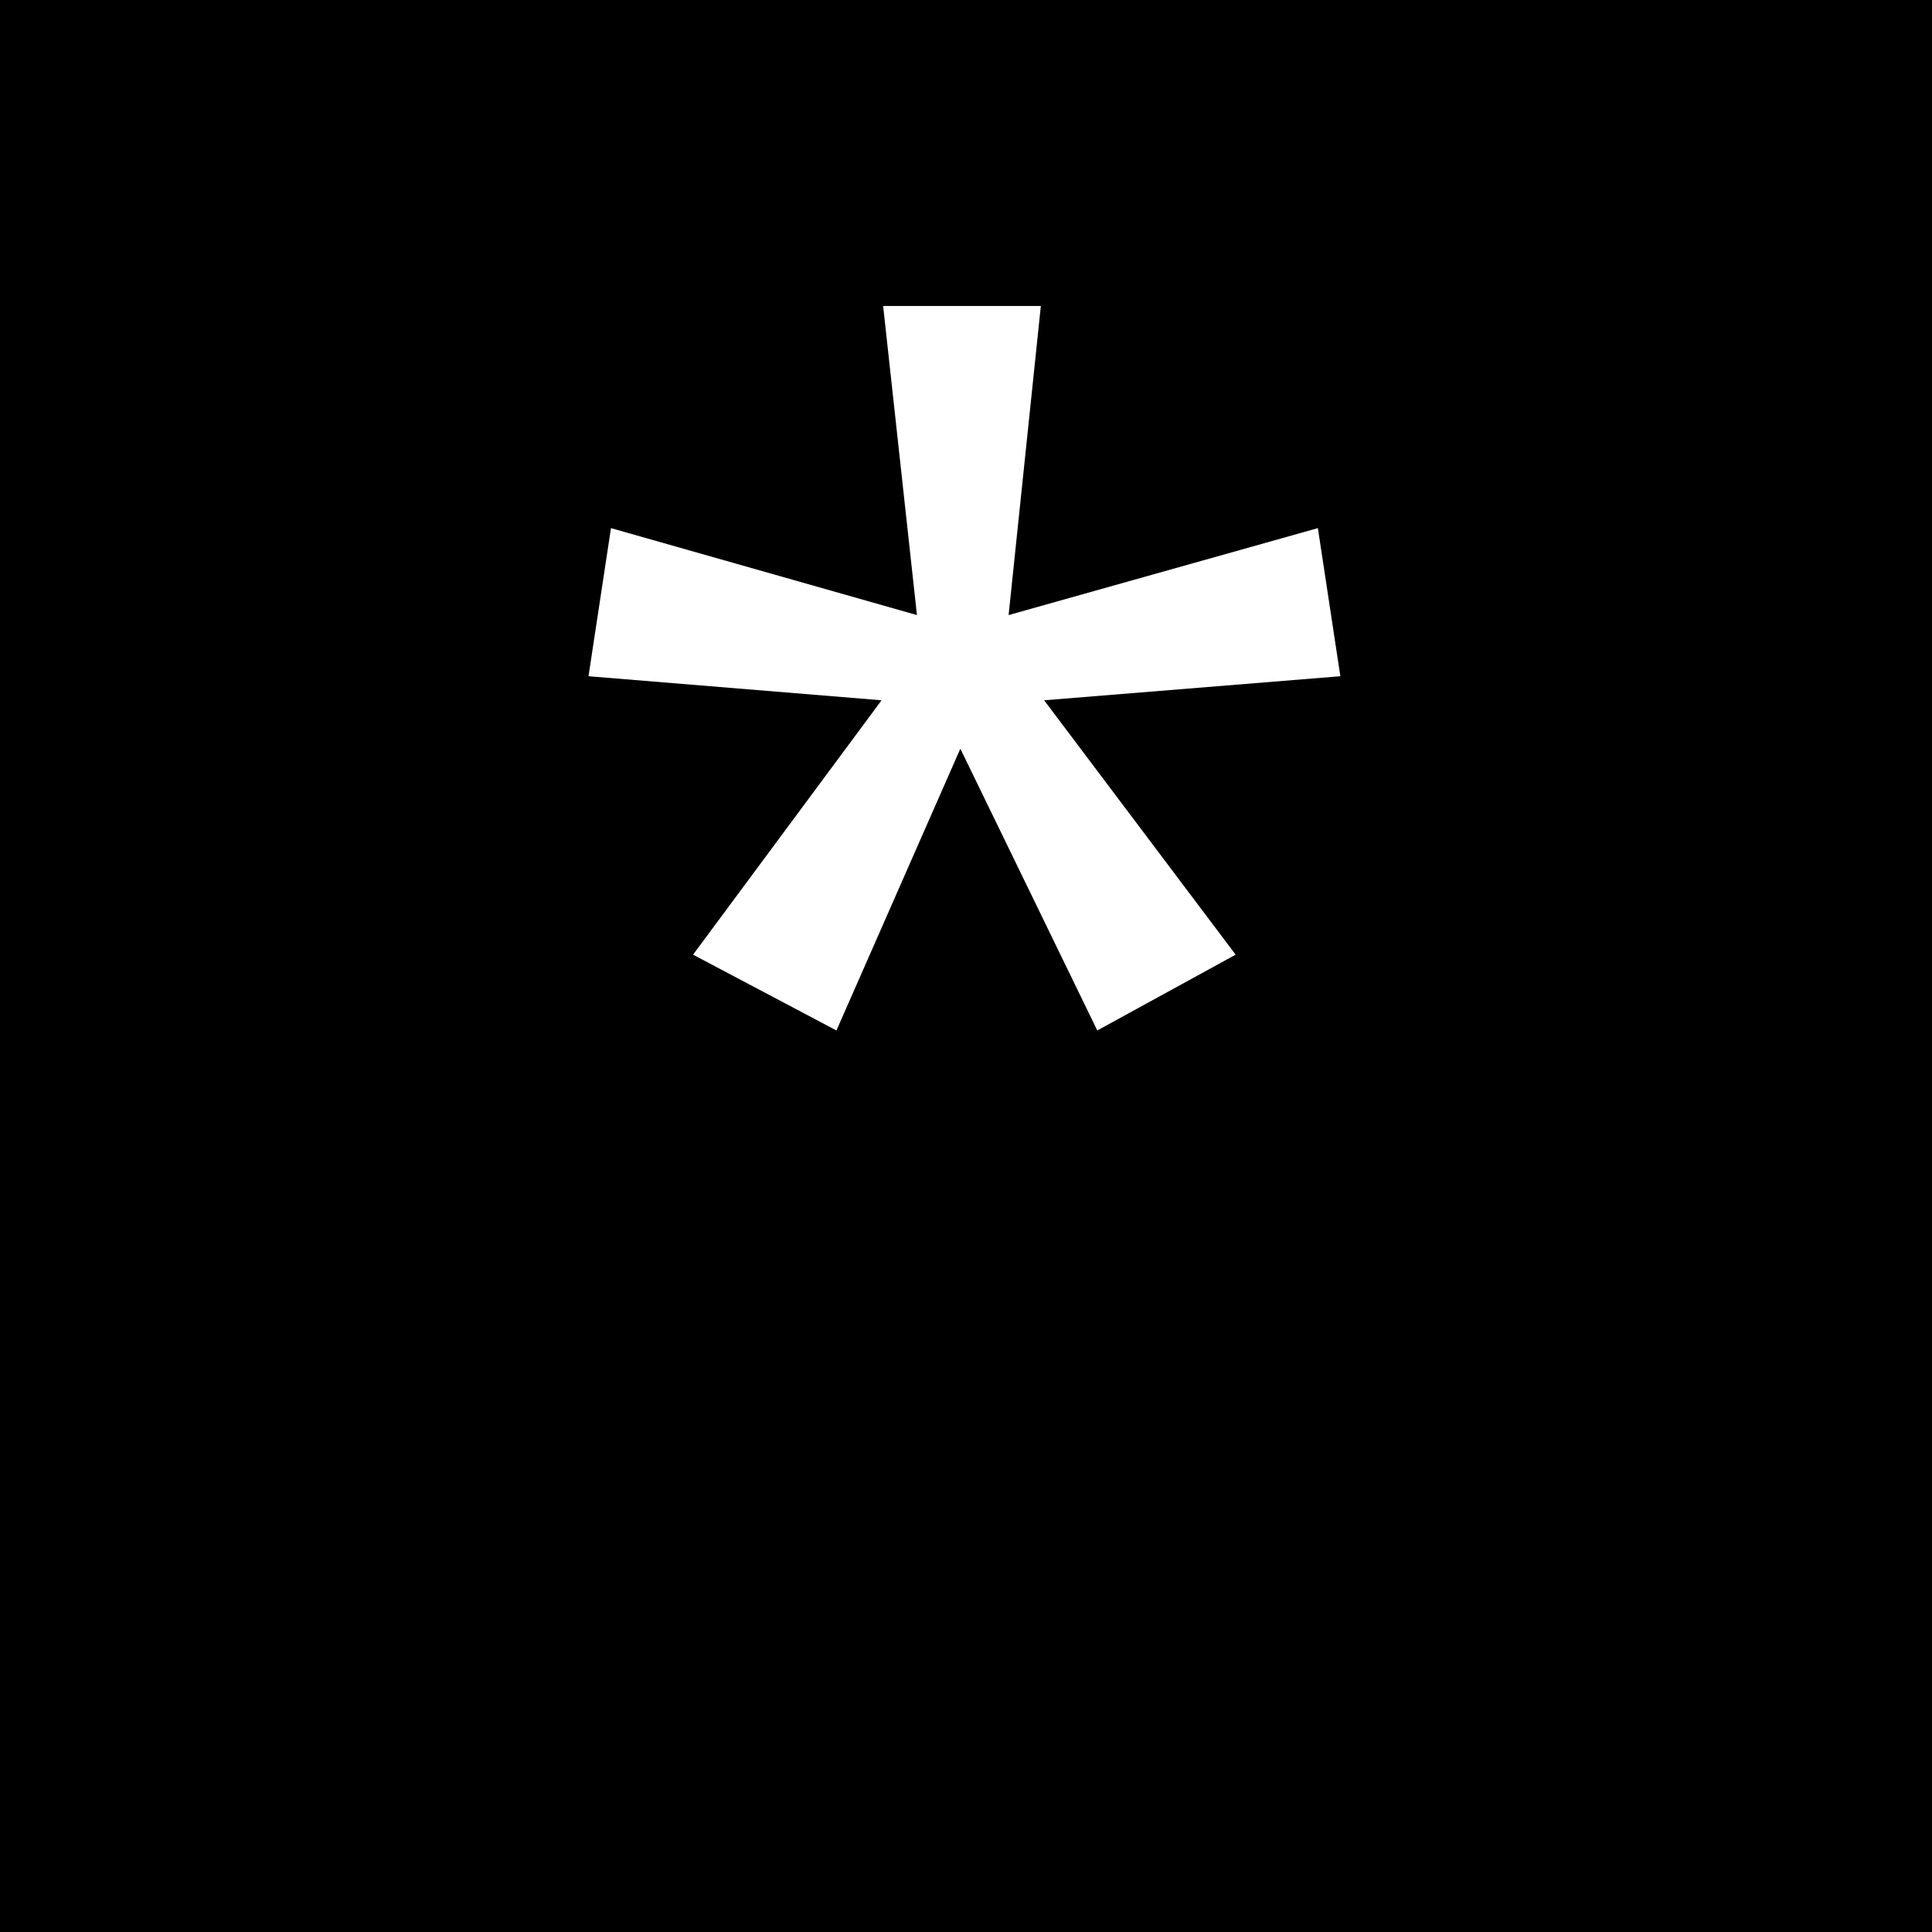
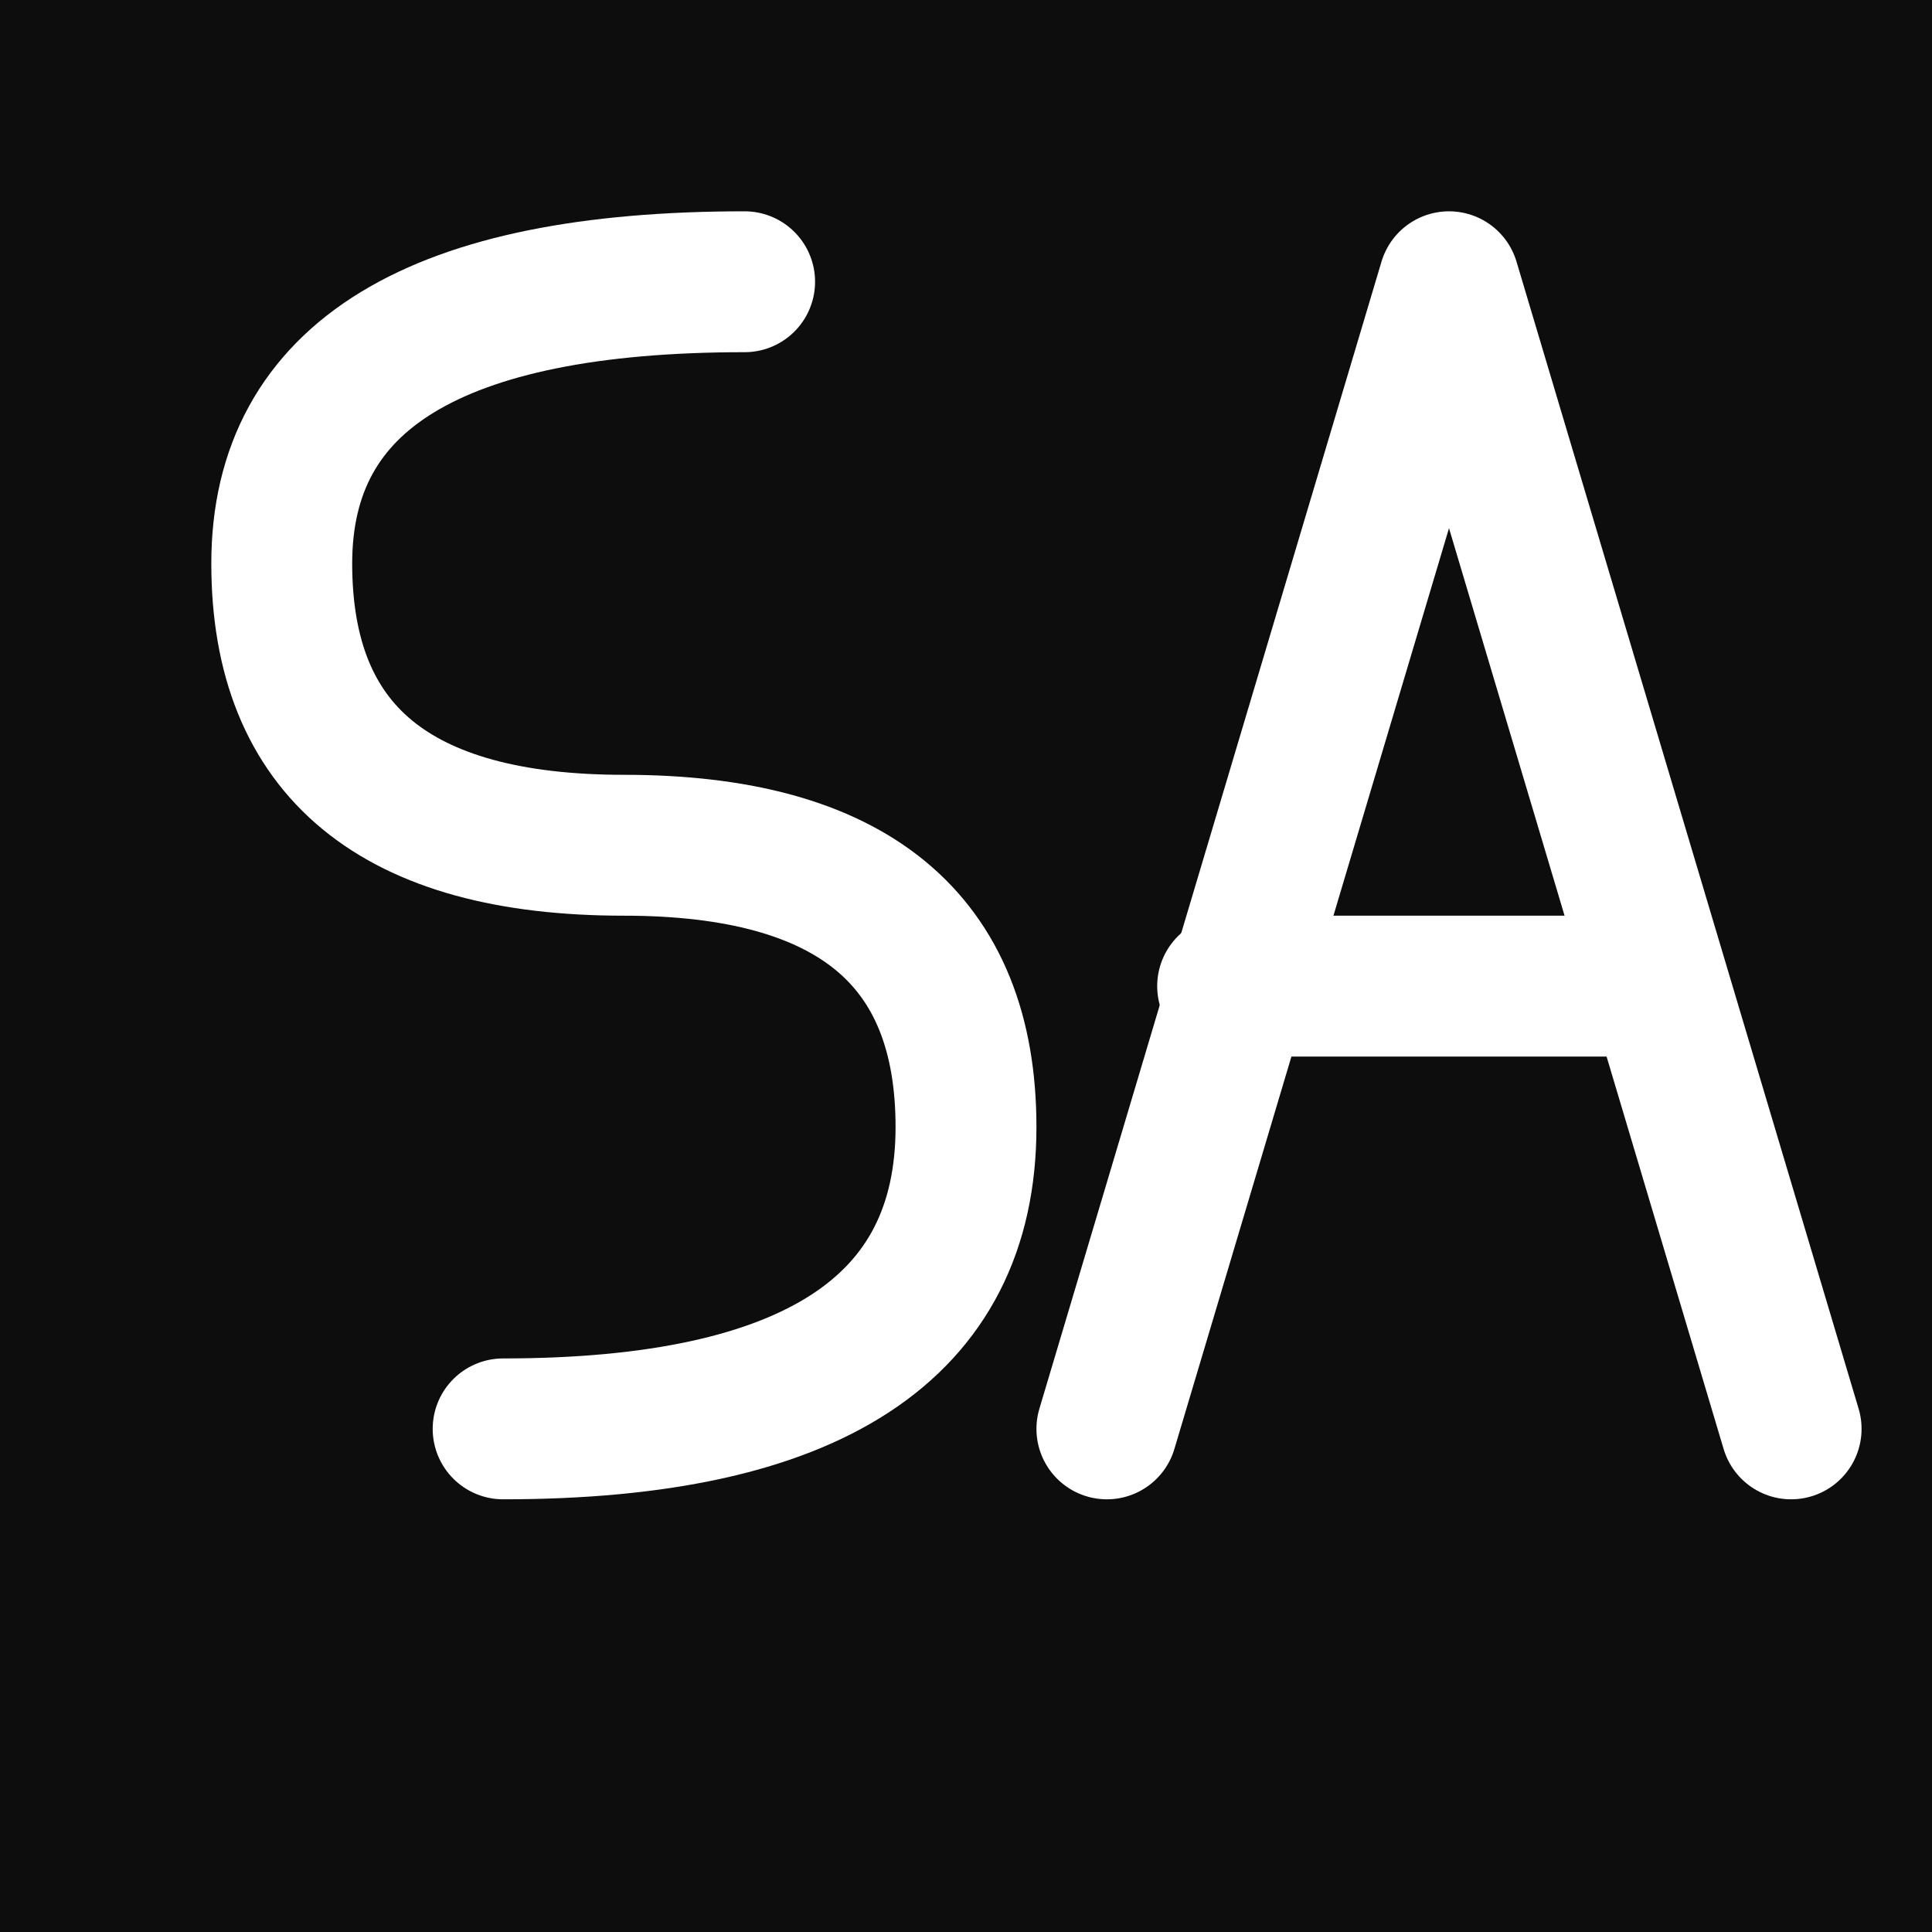
<svg xmlns="http://www.w3.org/2000/svg" viewBox="0 0 192 192" width="192" height="192">
-   <rect width="192" height="192" fill="#000000" />
-   <text x="96" y="96" dy=".35em" text-anchor="middle" font-size="160" fill="white" font-family="sans-serif">*</text>
+   <rect width="192" height="192" fill="#0d0d0d" />
+   <g fill="none" stroke="#ffffff" stroke-width="14" stroke-linecap="round" stroke-linejoin="round">
+     <path d="M 74 28 Q 28 28 28 56 Q 28 84 62 84 Q 96 84 96 112 Q 96 142 50 142" />
+     <path d="M 110 142 L 144 28 L 178 142" />
+     <line x1="122" y1="98" x2="162" y2="98" />
+   </g>
</svg>
